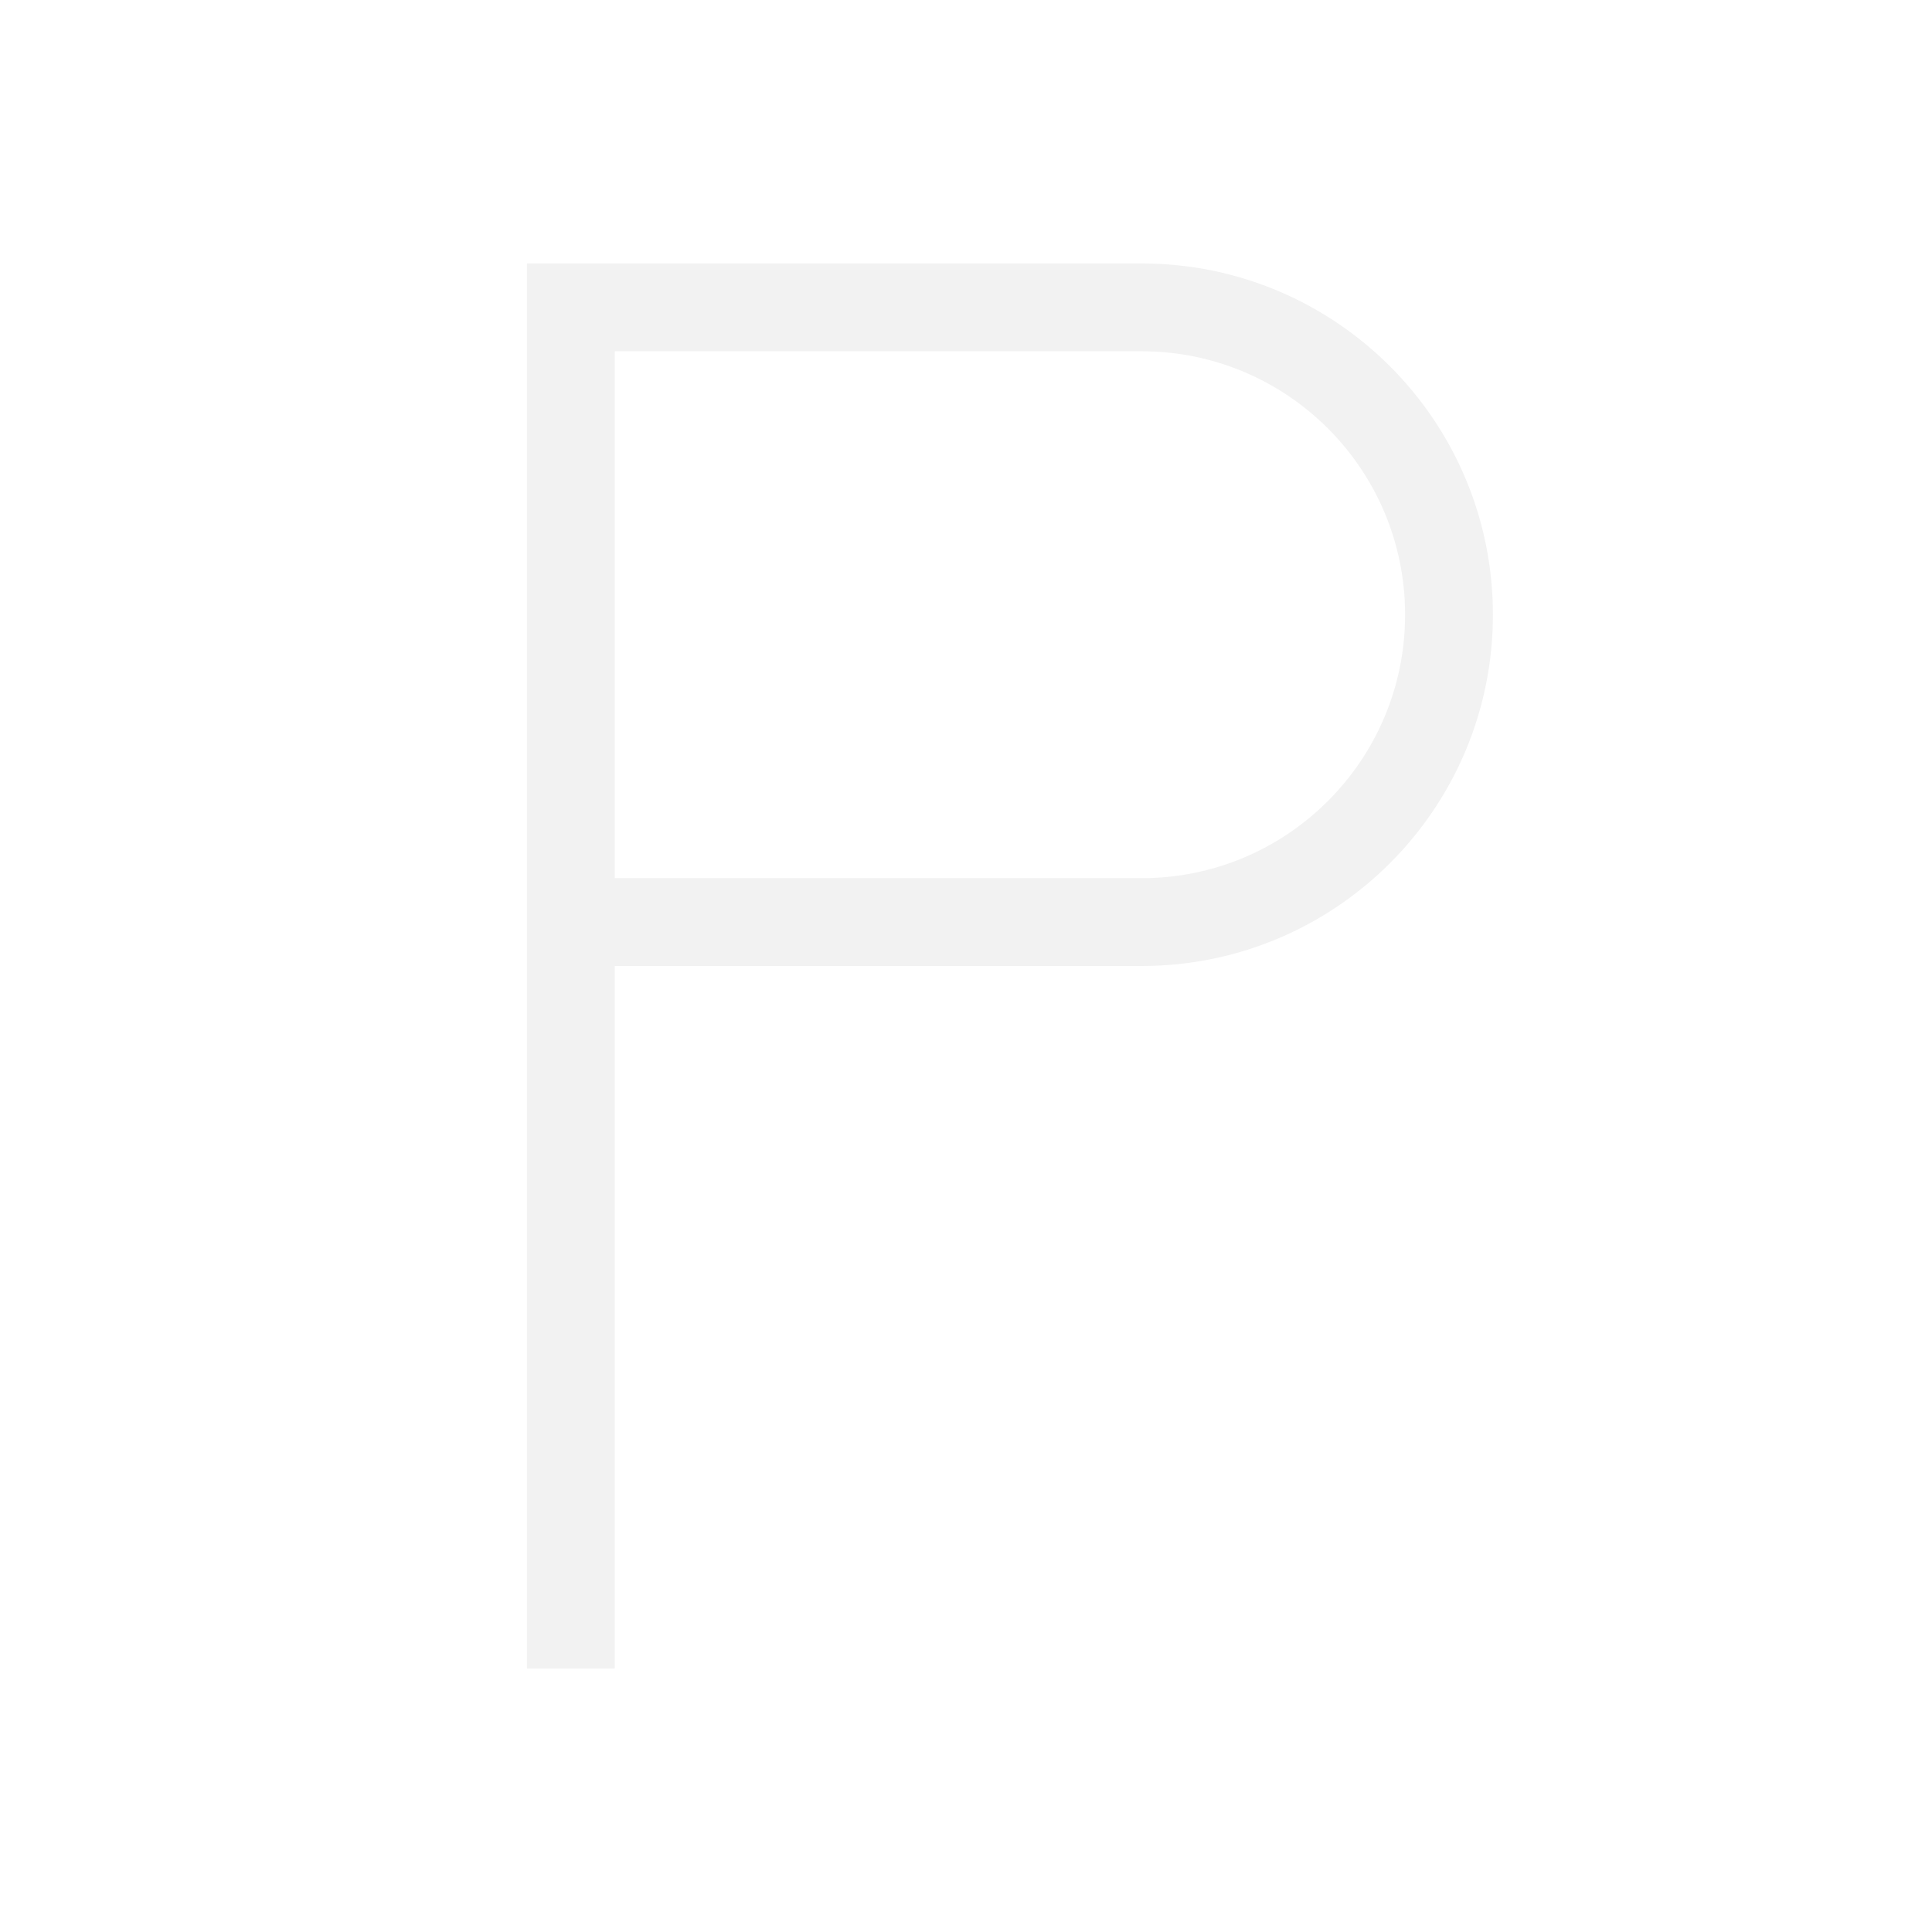
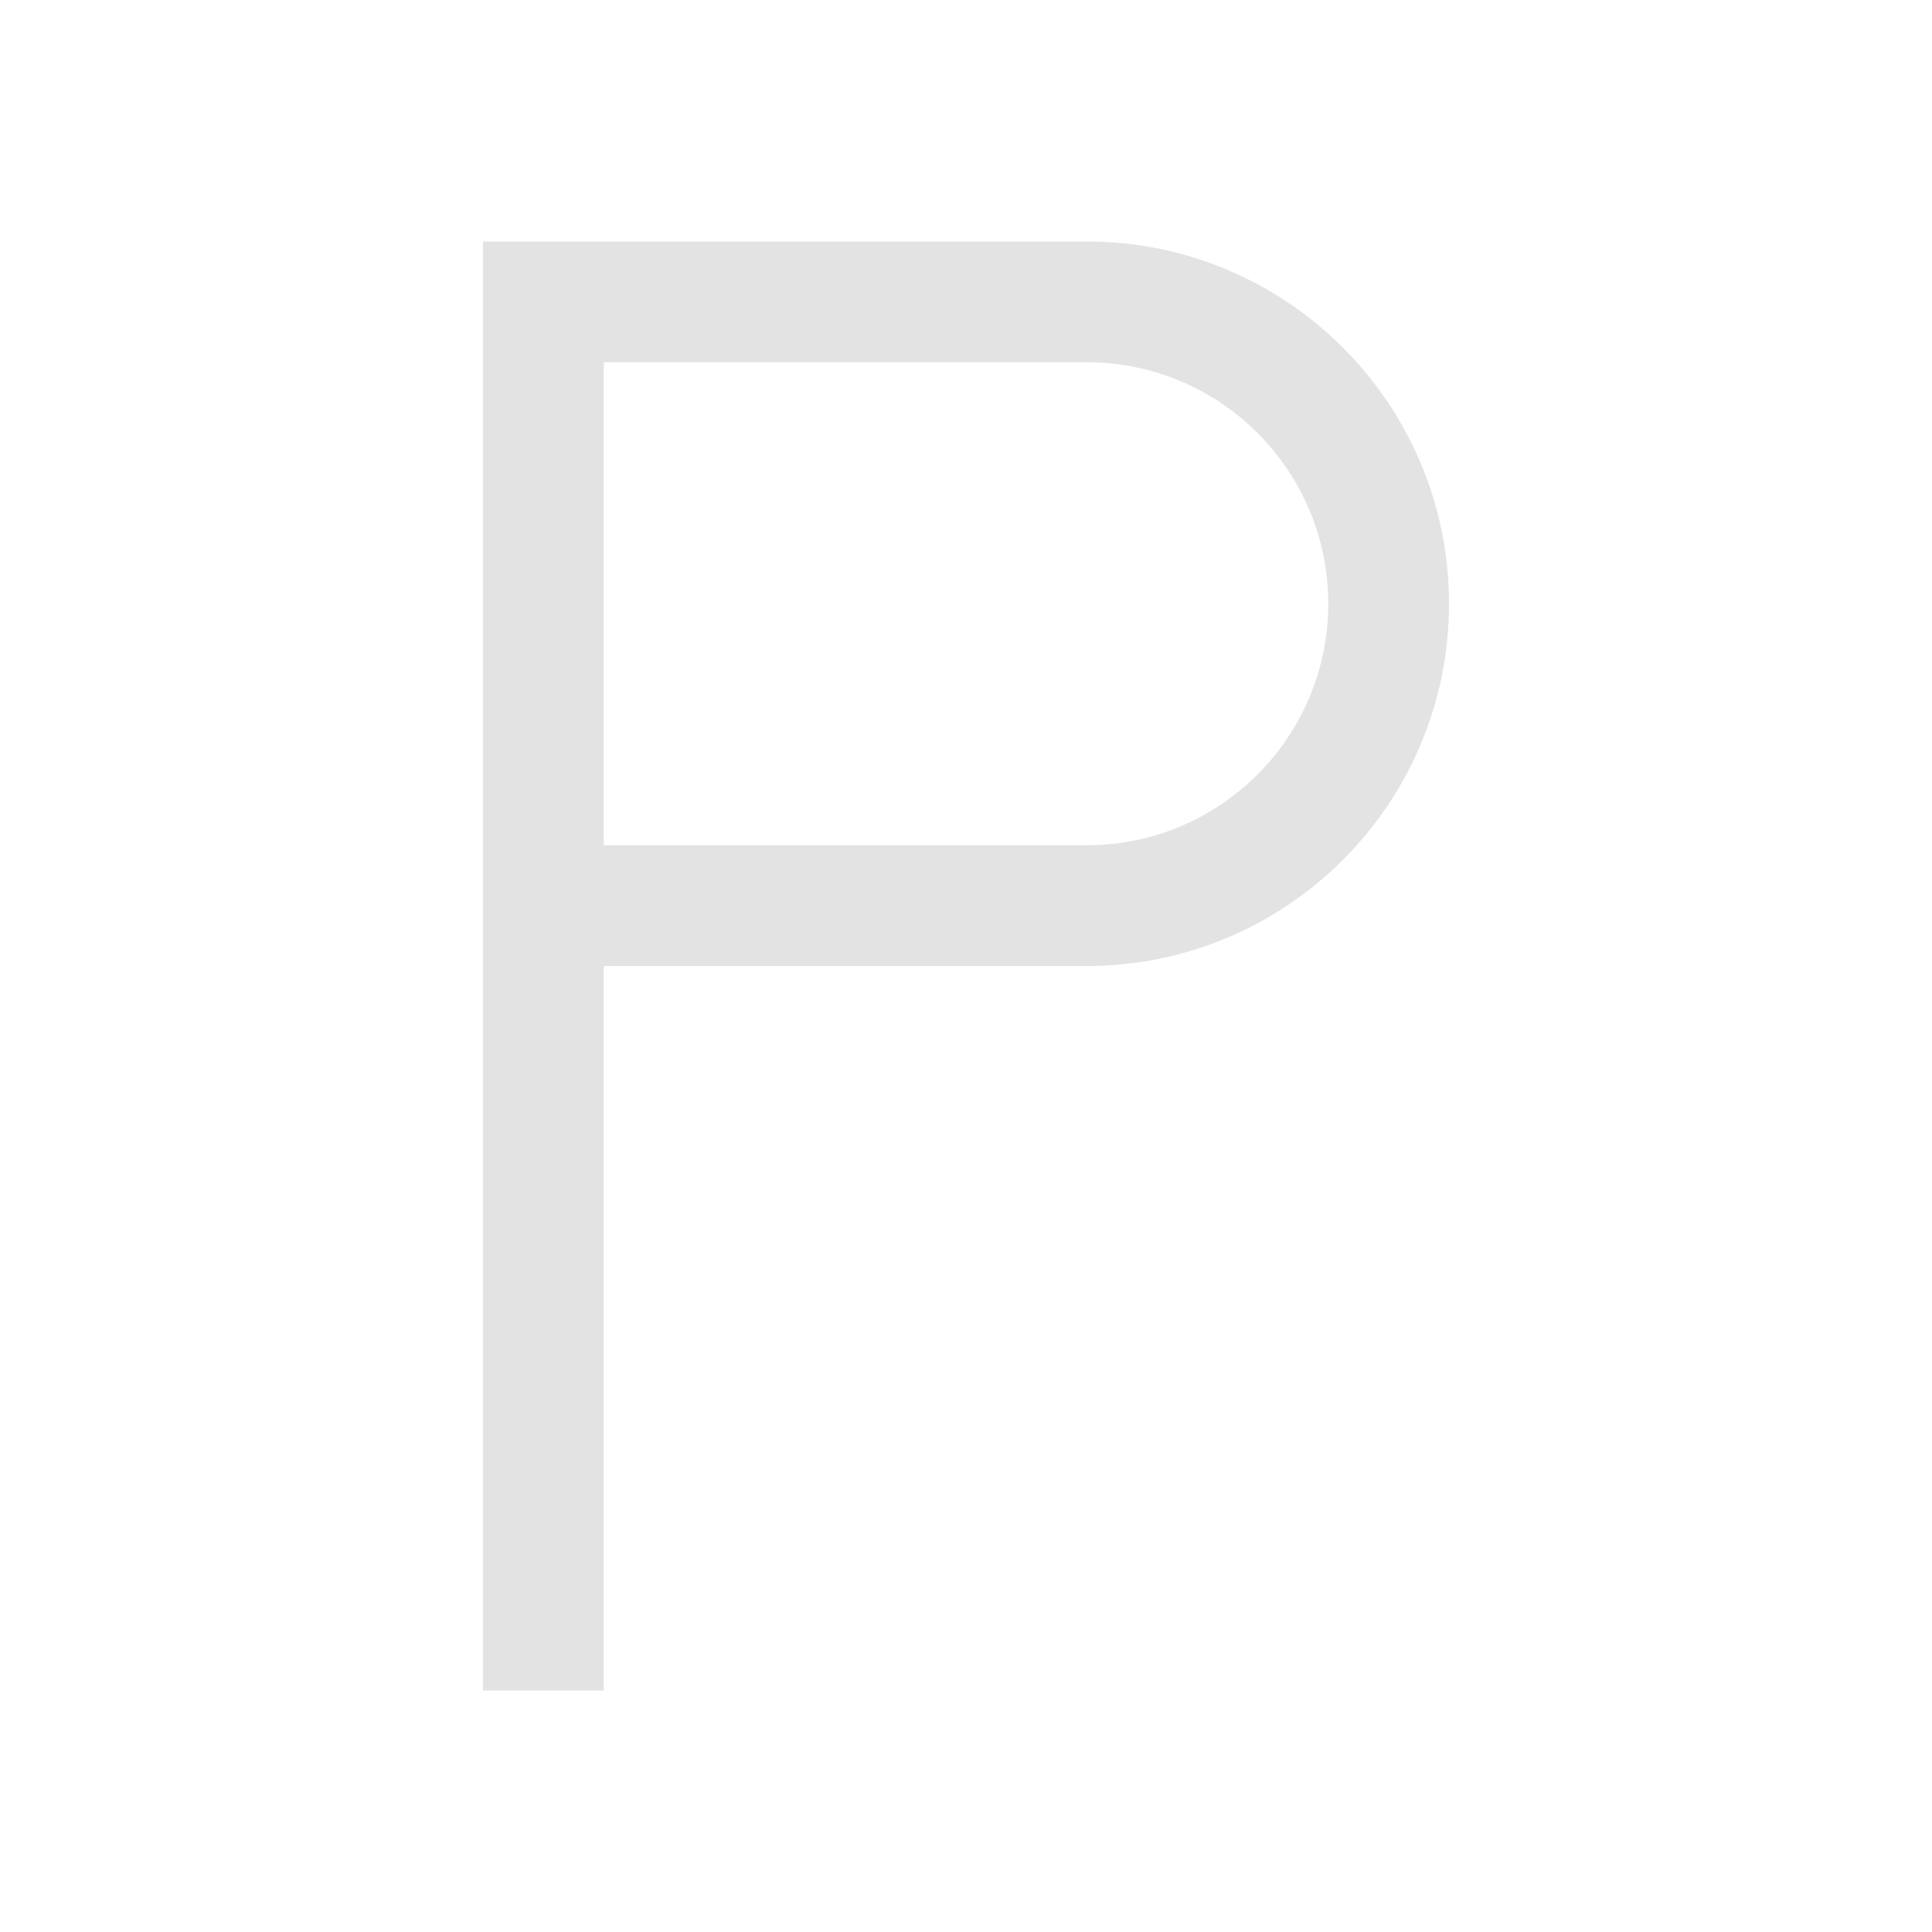
- <svg xmlns="http://www.w3.org/2000/svg" viewBox="0 0 22 22">
-   <defs id="defs3051">
-     <style type="text/css" id="current-color-scheme">
-       .ColorScheme-Text {
-         color:#f2f2f2;
-       }
-       </style>
-   </defs>
-   <path style="fill:currentColor;fill-opacity:1;stroke:none" d="M 6 3 L 6 4 L 6 10 L 6 11 L 6 19 L 7 19 L 7 11 L 13 11 A 4 4 0 0 0 17 7 A 4 4 0 0 0 13 3 L 7 3 L 6 3 z M 7 4 L 13 4 A 3 3 0 0 1 16 7 A 3 3 0 0 1 13 10 L 7 10 L 7 4 z " class="ColorScheme-Text" />
+ <svg xmlns="http://www.w3.org/2000/svg" height="22" viewBox="0 0 22 22" width="22" version="1.1" id="svg4">
+   <defs id="defs8" />
+   <g id="g825" style="stroke:none;stroke-width:0.727" transform="scale(1.375)">
+     <path style="stroke:none" id="path2" stroke-width=".255" stroke-linecap="round" fill="none" d="M 0,-4.9999999e-8 H 16 V 16 H 0 Z" />
+     <path id="path820" d="M 4,2 V 14 H 5 V 8 h 4 a 3,3 0 0 0 3,-3 3,3 0 0 0 -3,-3 H 5 Z m 1,1 h 4 a 2,2 0 0 1 2,2 2,2 0 0 1 -2,2 H 5 Z" style="opacity:0.6;fill:#d0d0d0;fill-opacity:1;stroke:none;stroke-width:0.727" />
+   </g>
</svg>
